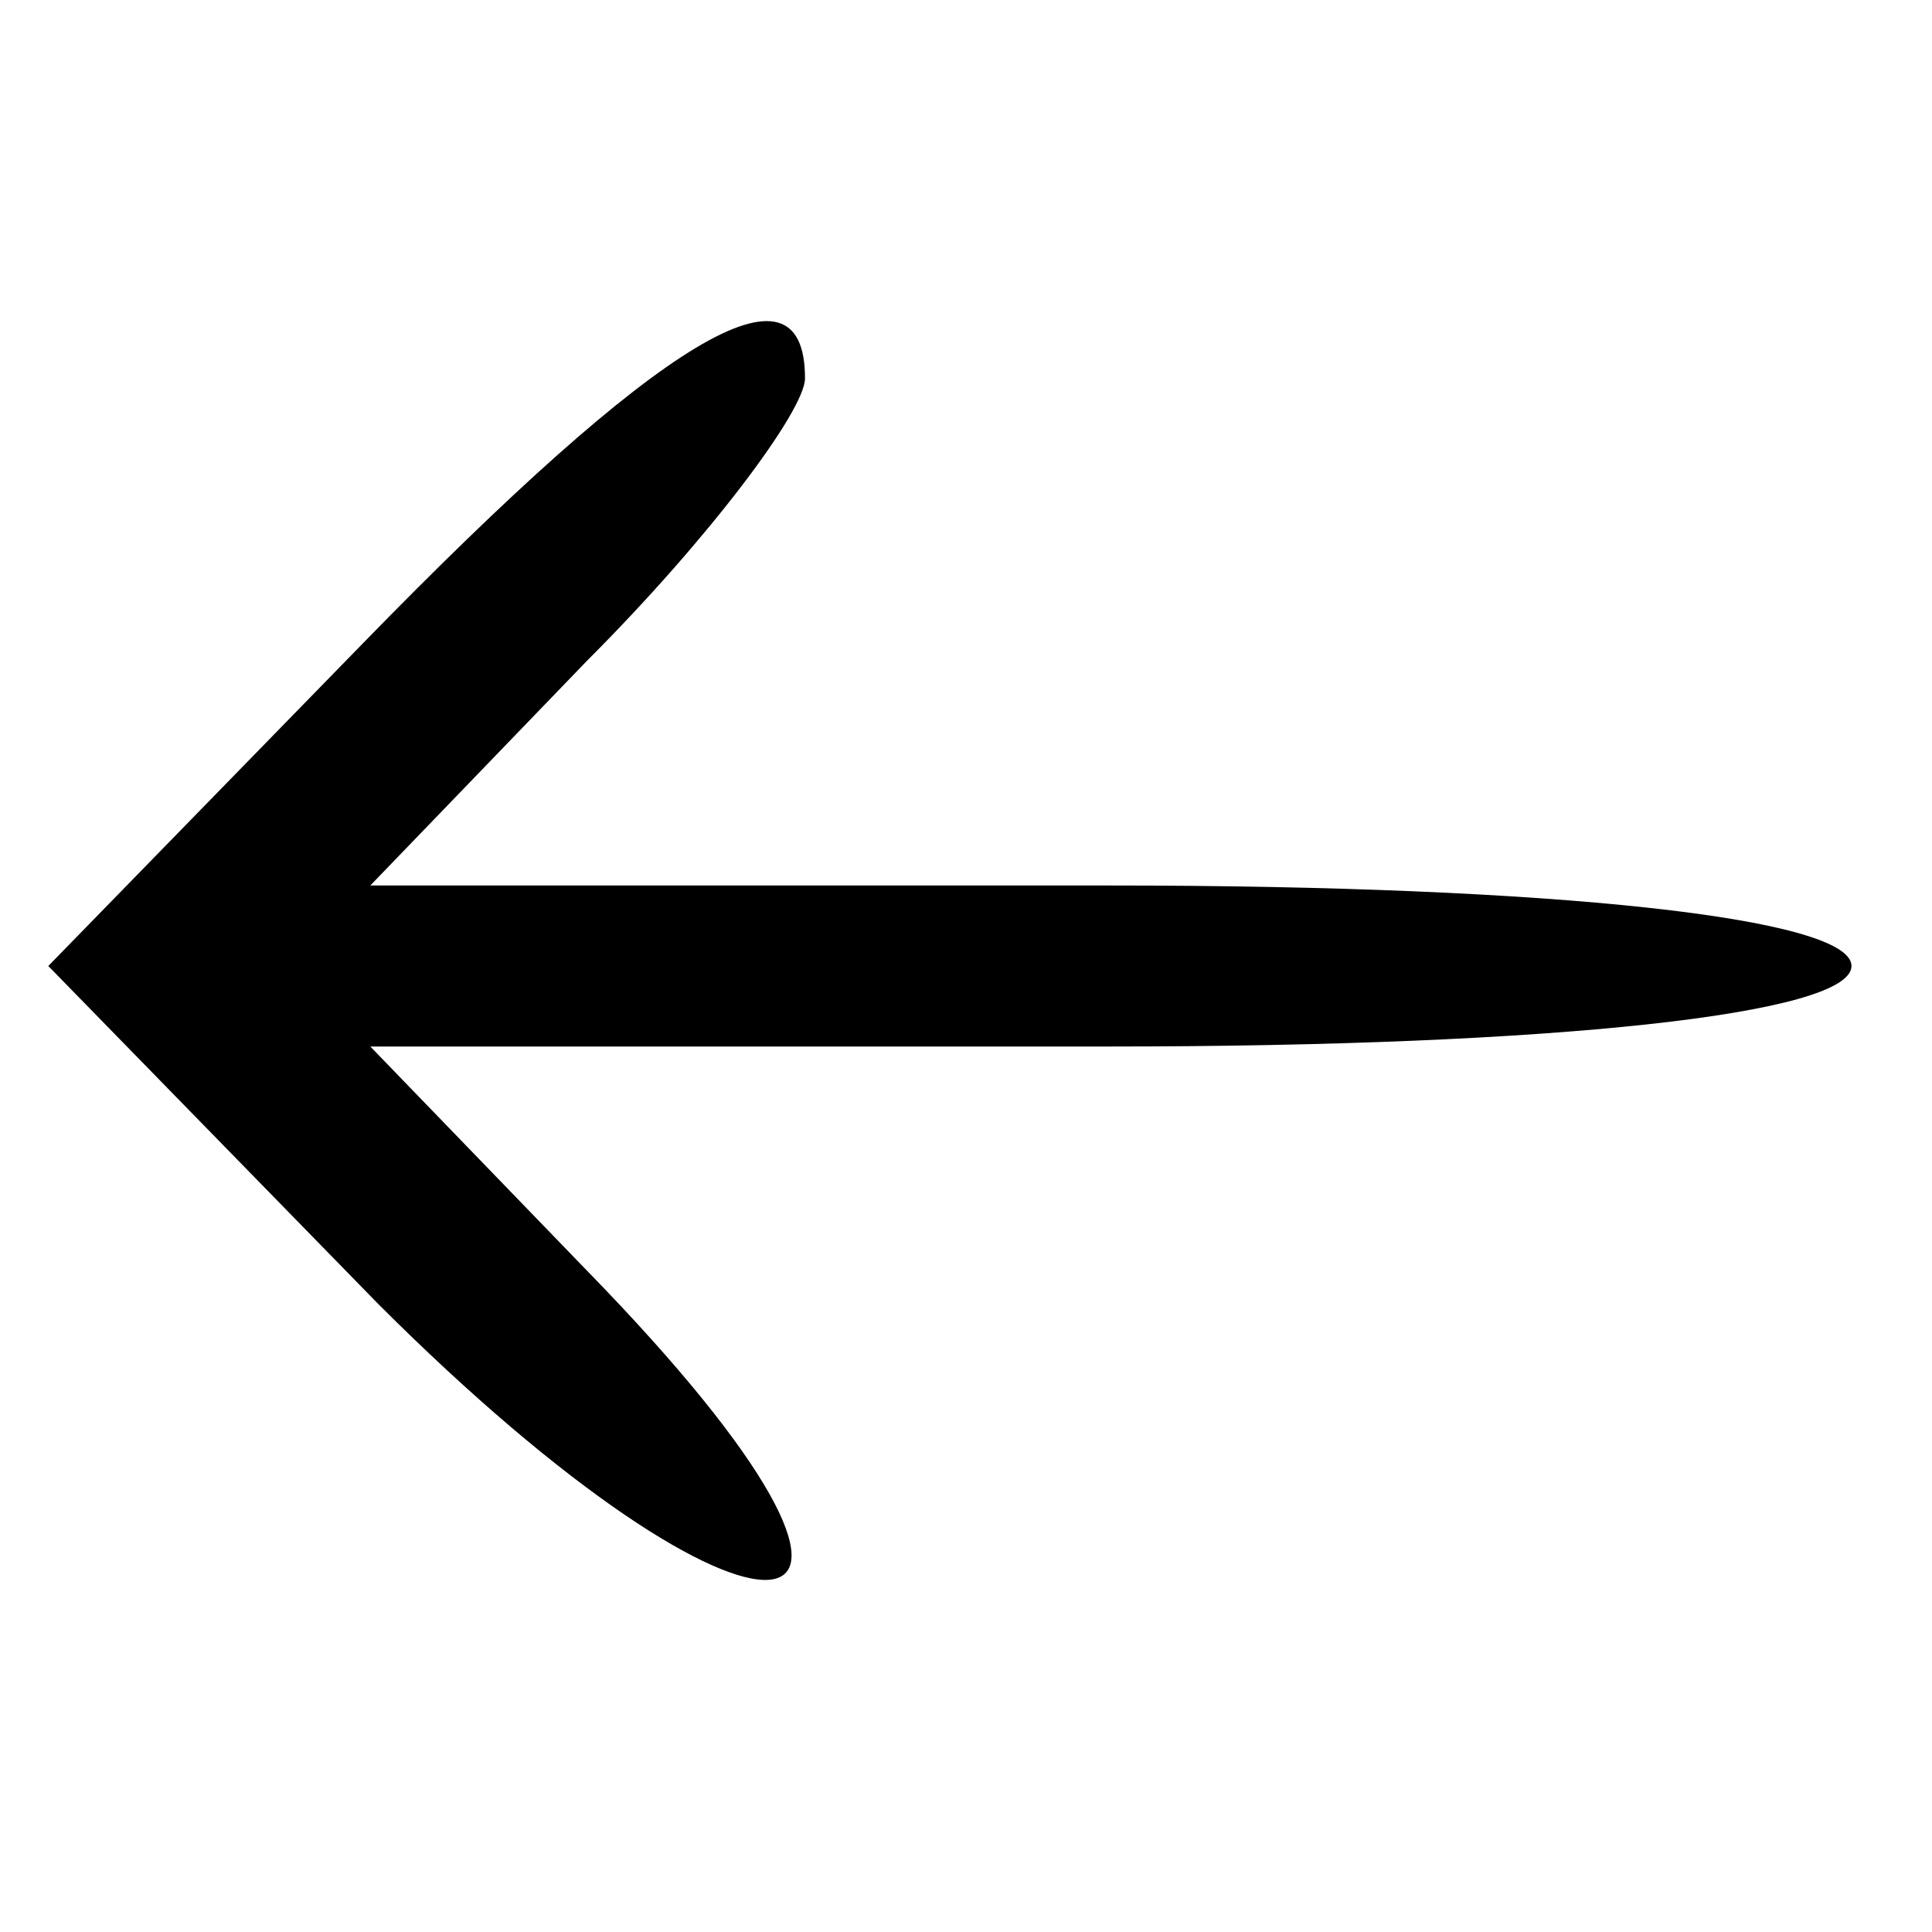
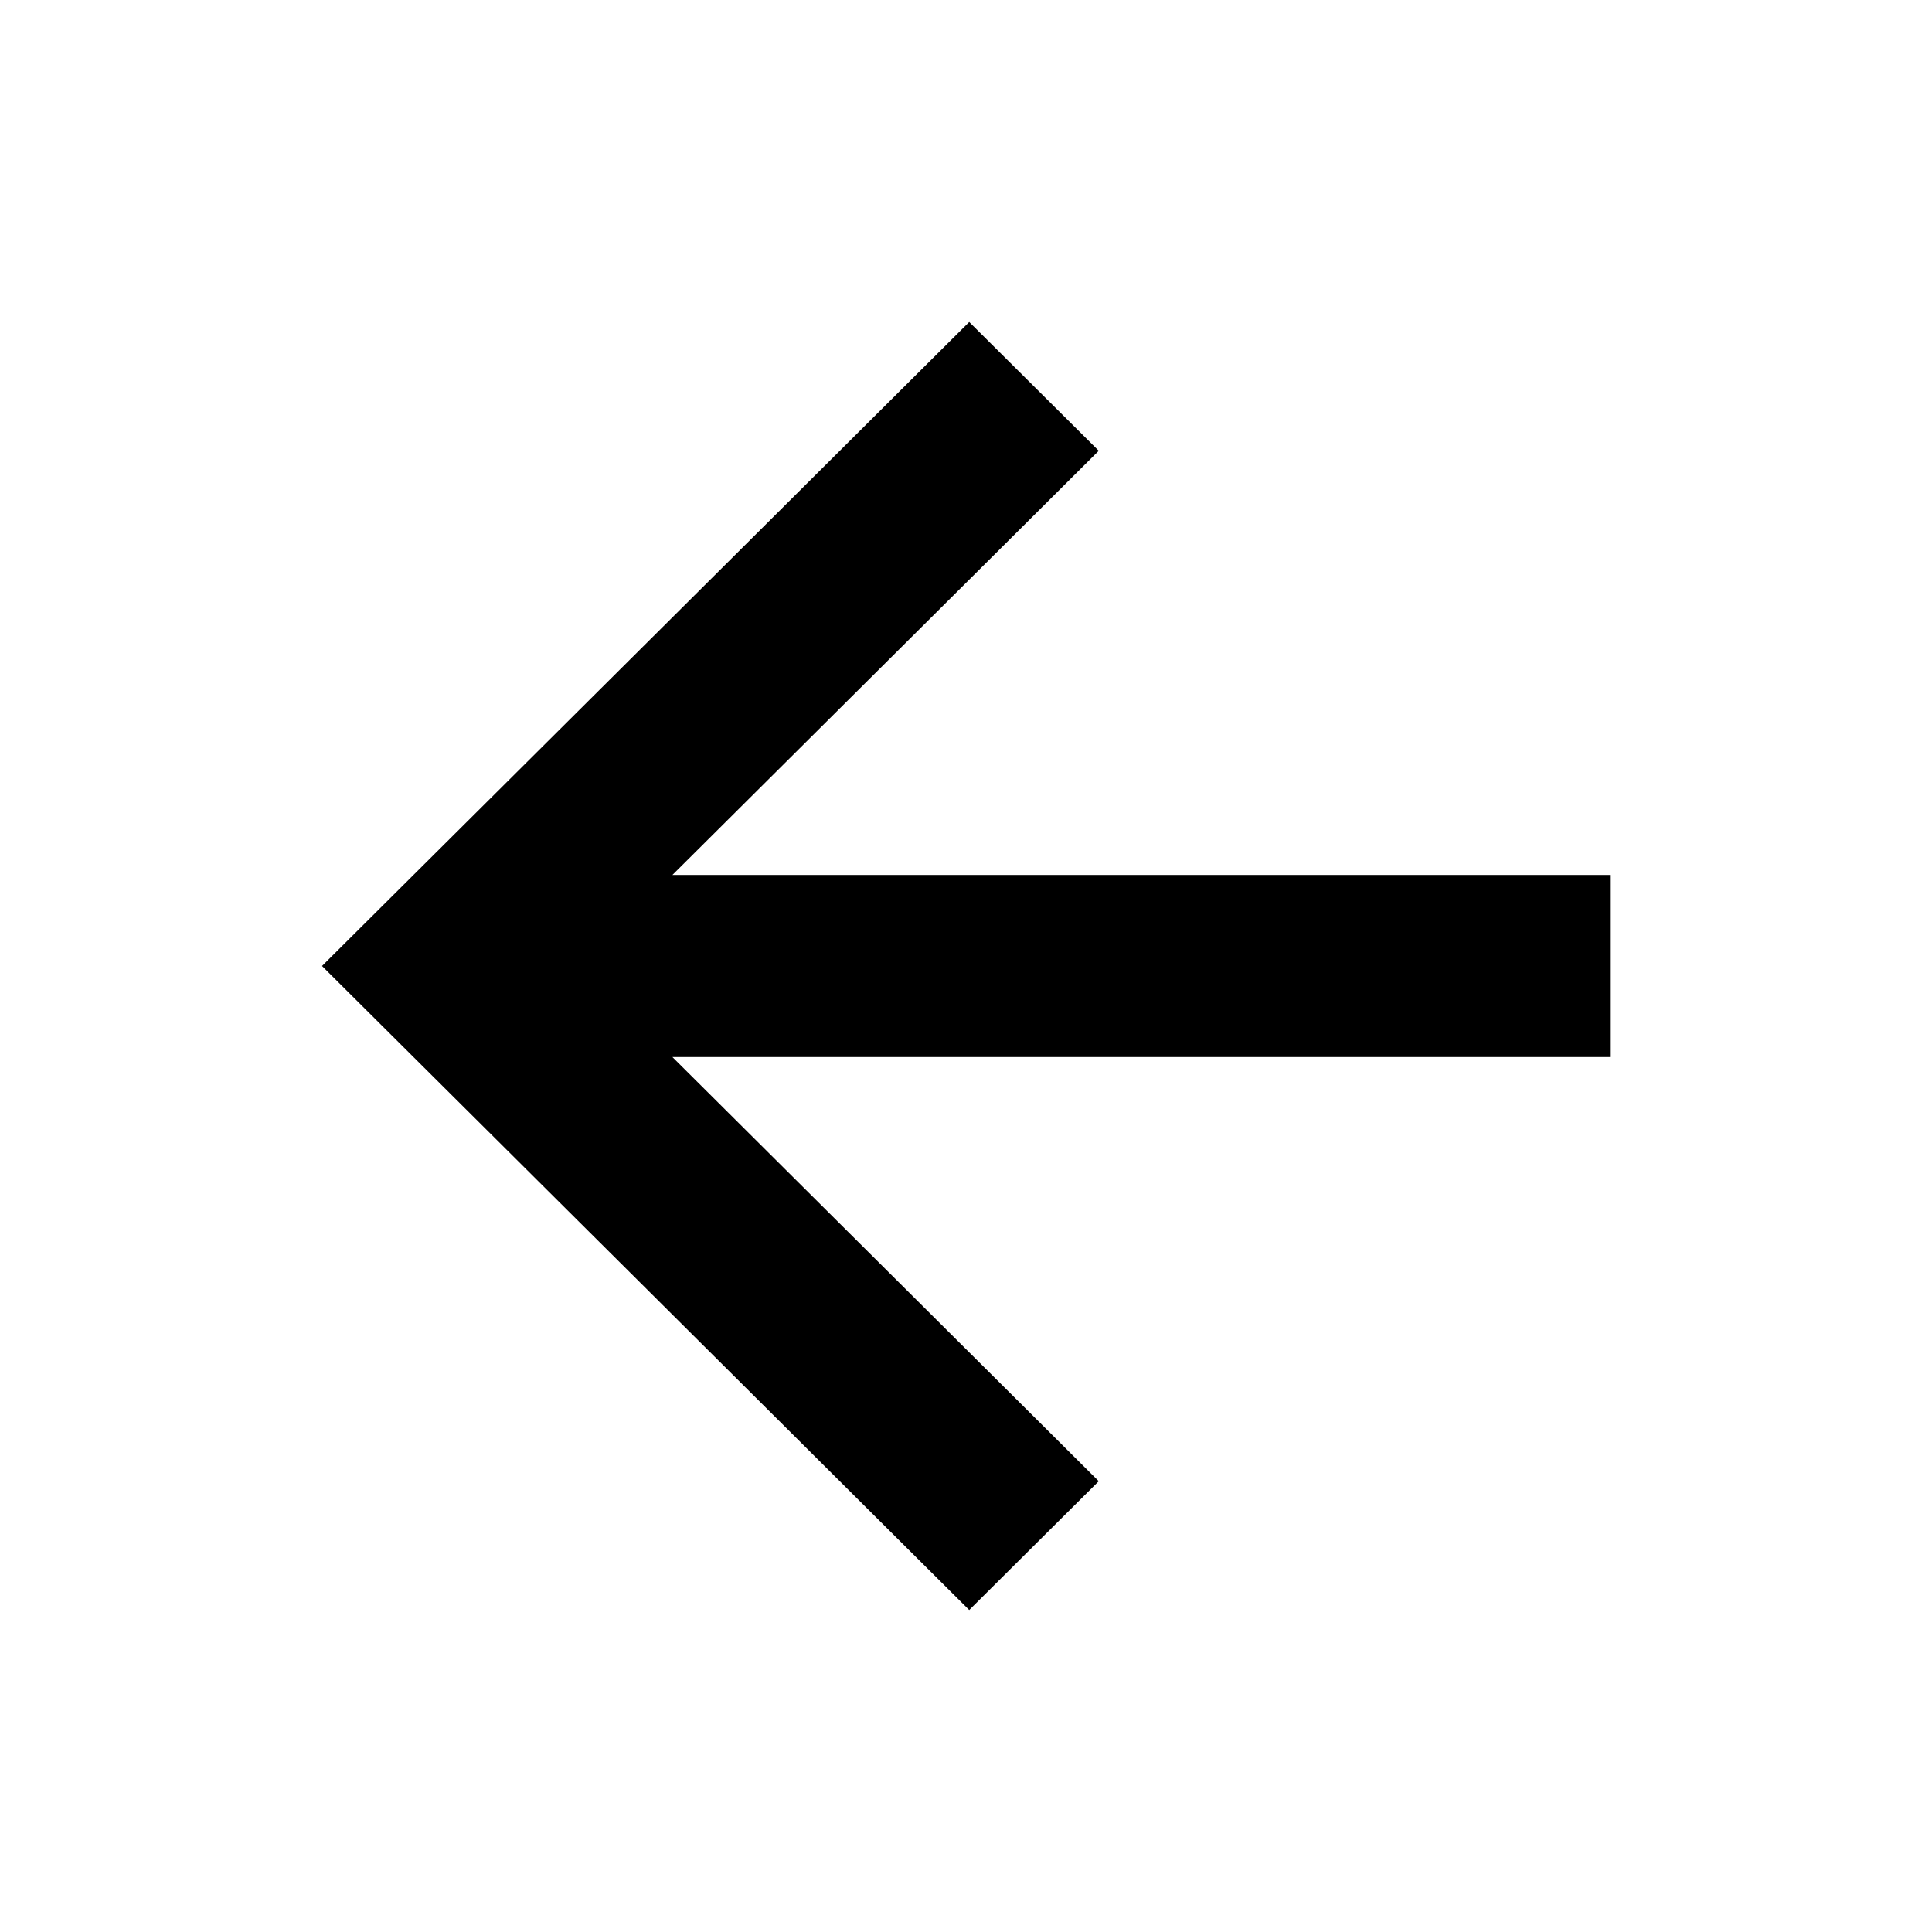
- <svg xmlns="http://www.w3.org/2000/svg" version="1.0" width="24pt" height="24pt" viewBox="0 0 24 24" preserveAspectRatio="xMidYMid meet">
-   <g transform="translate(0,24) scale(0.1,-0.1)" fill="#000000" stroke="none">
-     <path d="M45 160 l-39 -40 41 -42 c47 -47 73 -45 28 2 l-29 30 92 0 c55 0 92 4 92 10 0 6 -37 10 -92 10 l-92 0 27 28 c15 15 27 31 27 35 0 16 -18 5 -55 -33z" />
-   </g>
+ <svg xmlns="http://www.w3.org/2000/svg" width="24" height="24" viewBox="0 0 24 24" fill="currentcolor">
+   <path d="M8.353 13.131L13.649 18.4L12.04 20L4 12L12.04 4L13.649 5.6L8.353 10.869L20 10.869L20 13.131L8.353 13.131Z" fill="black" />
</svg>
